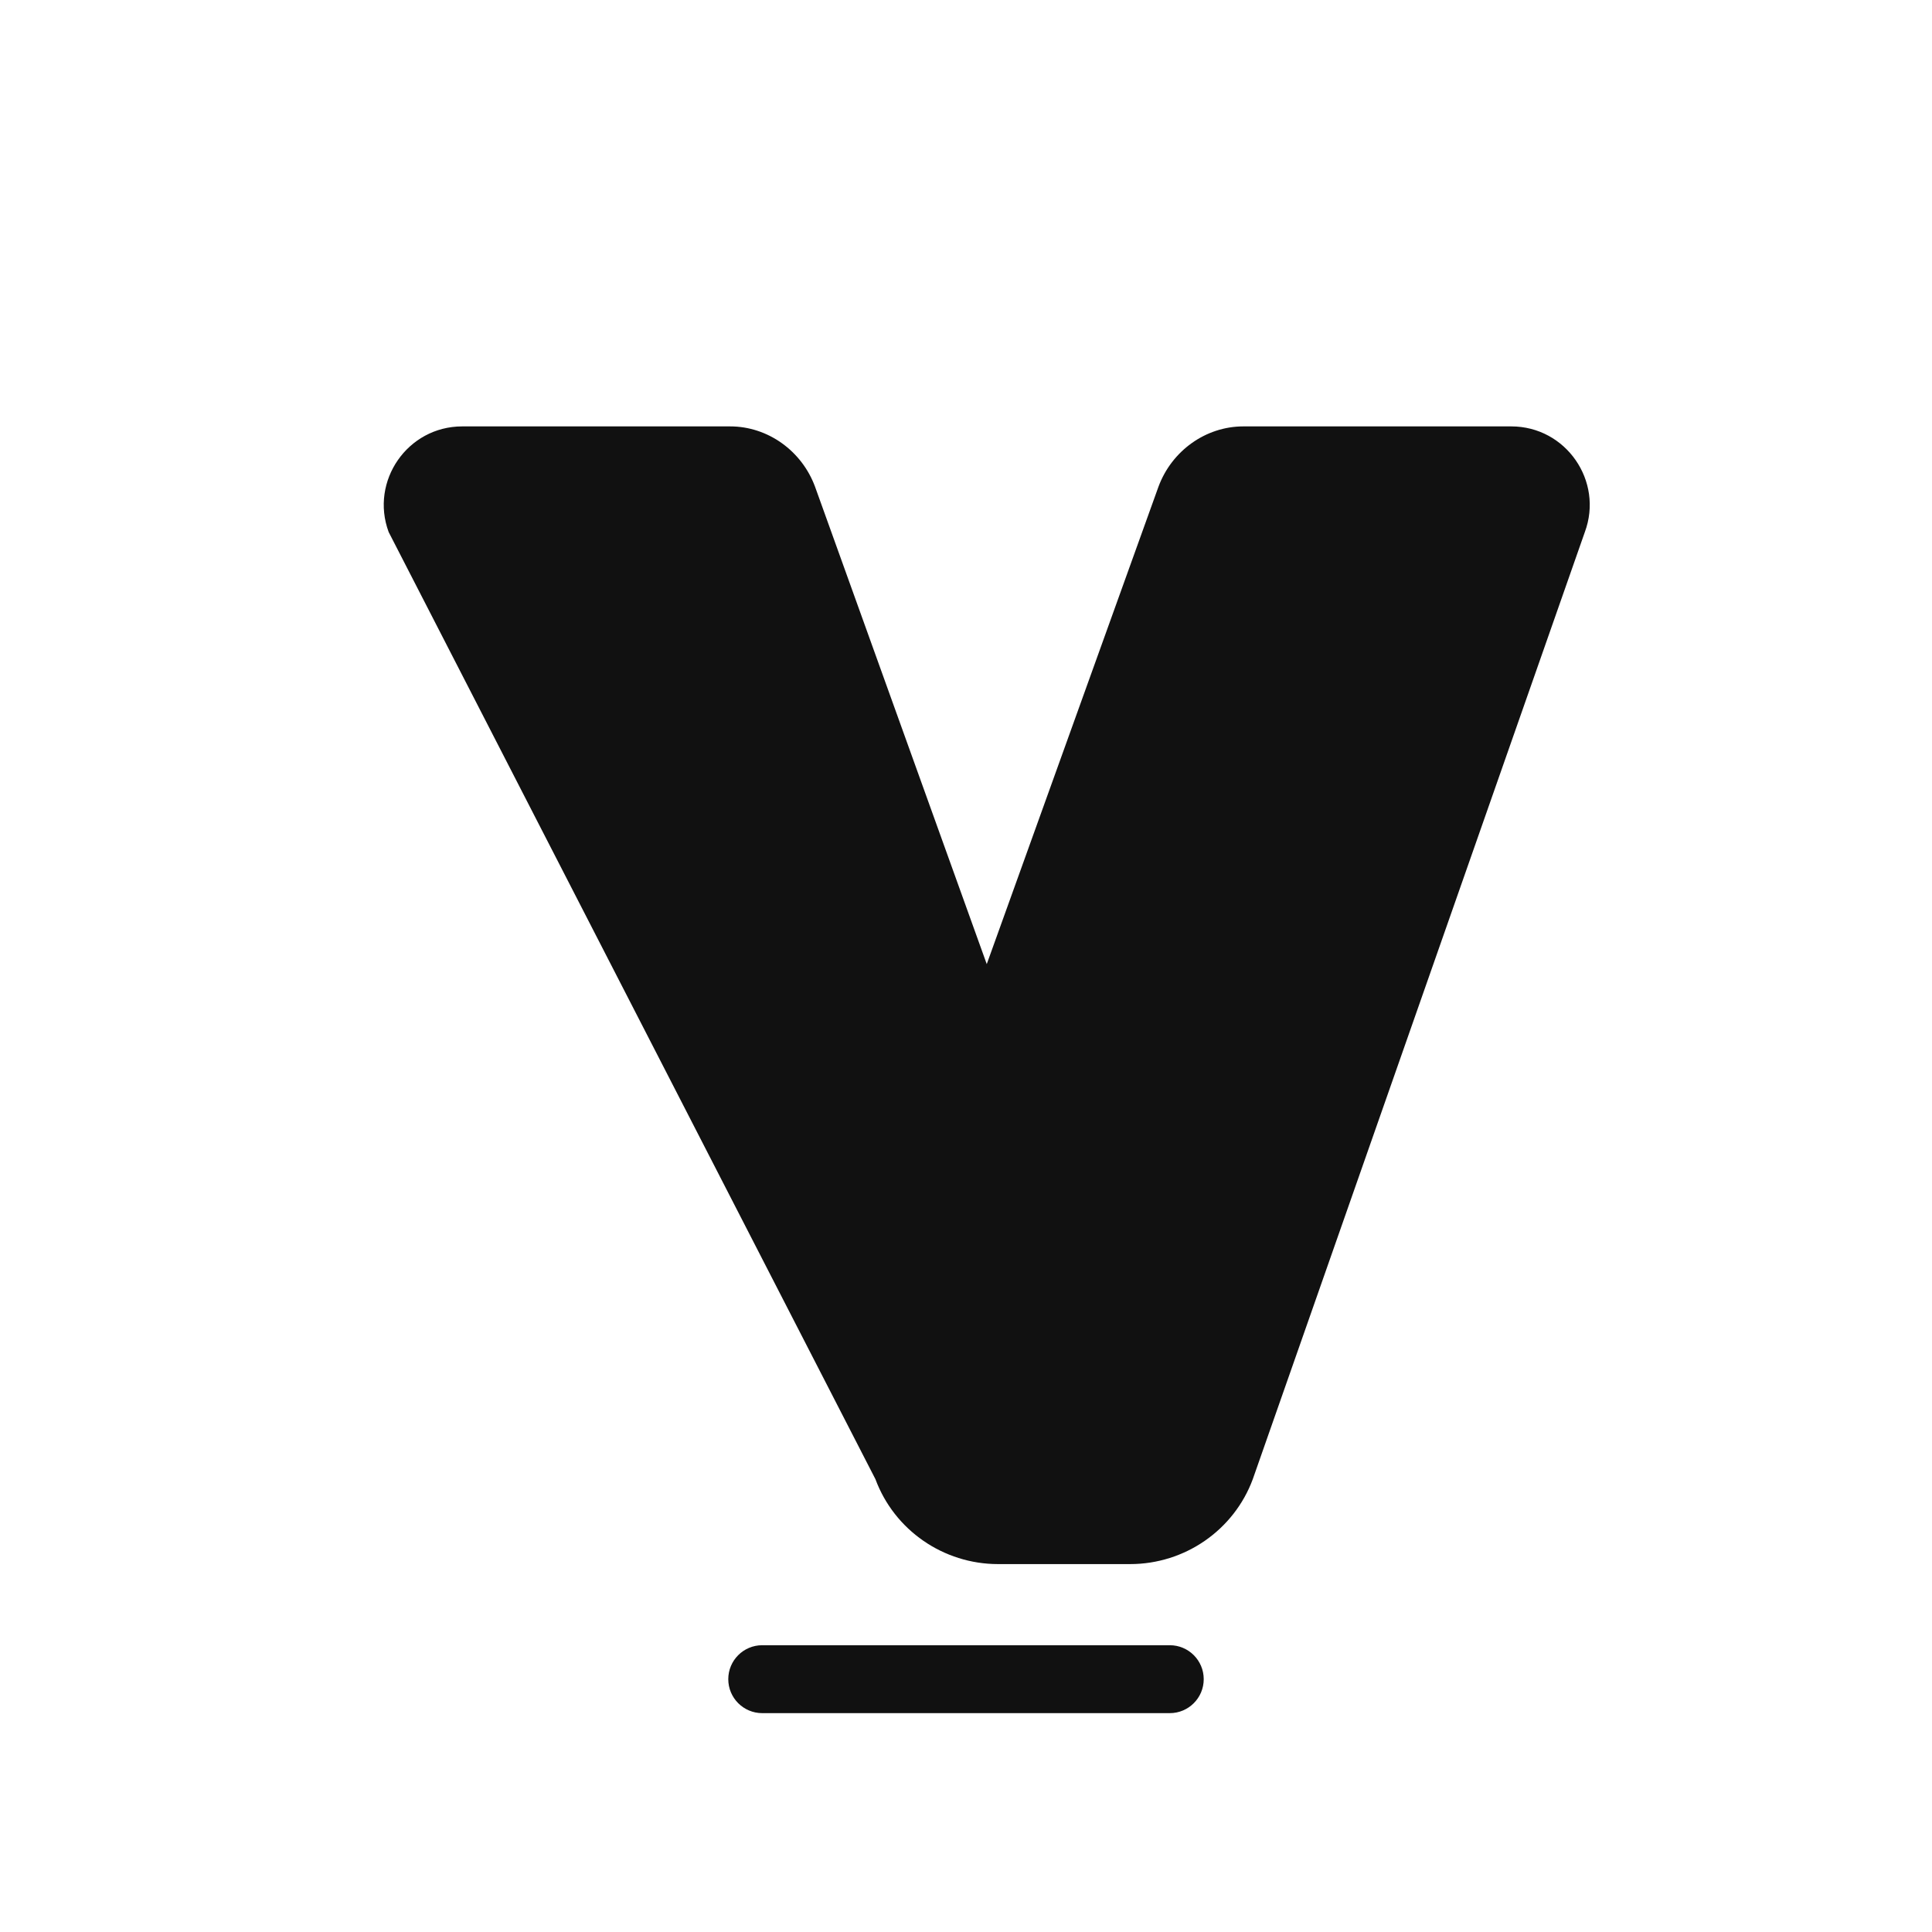
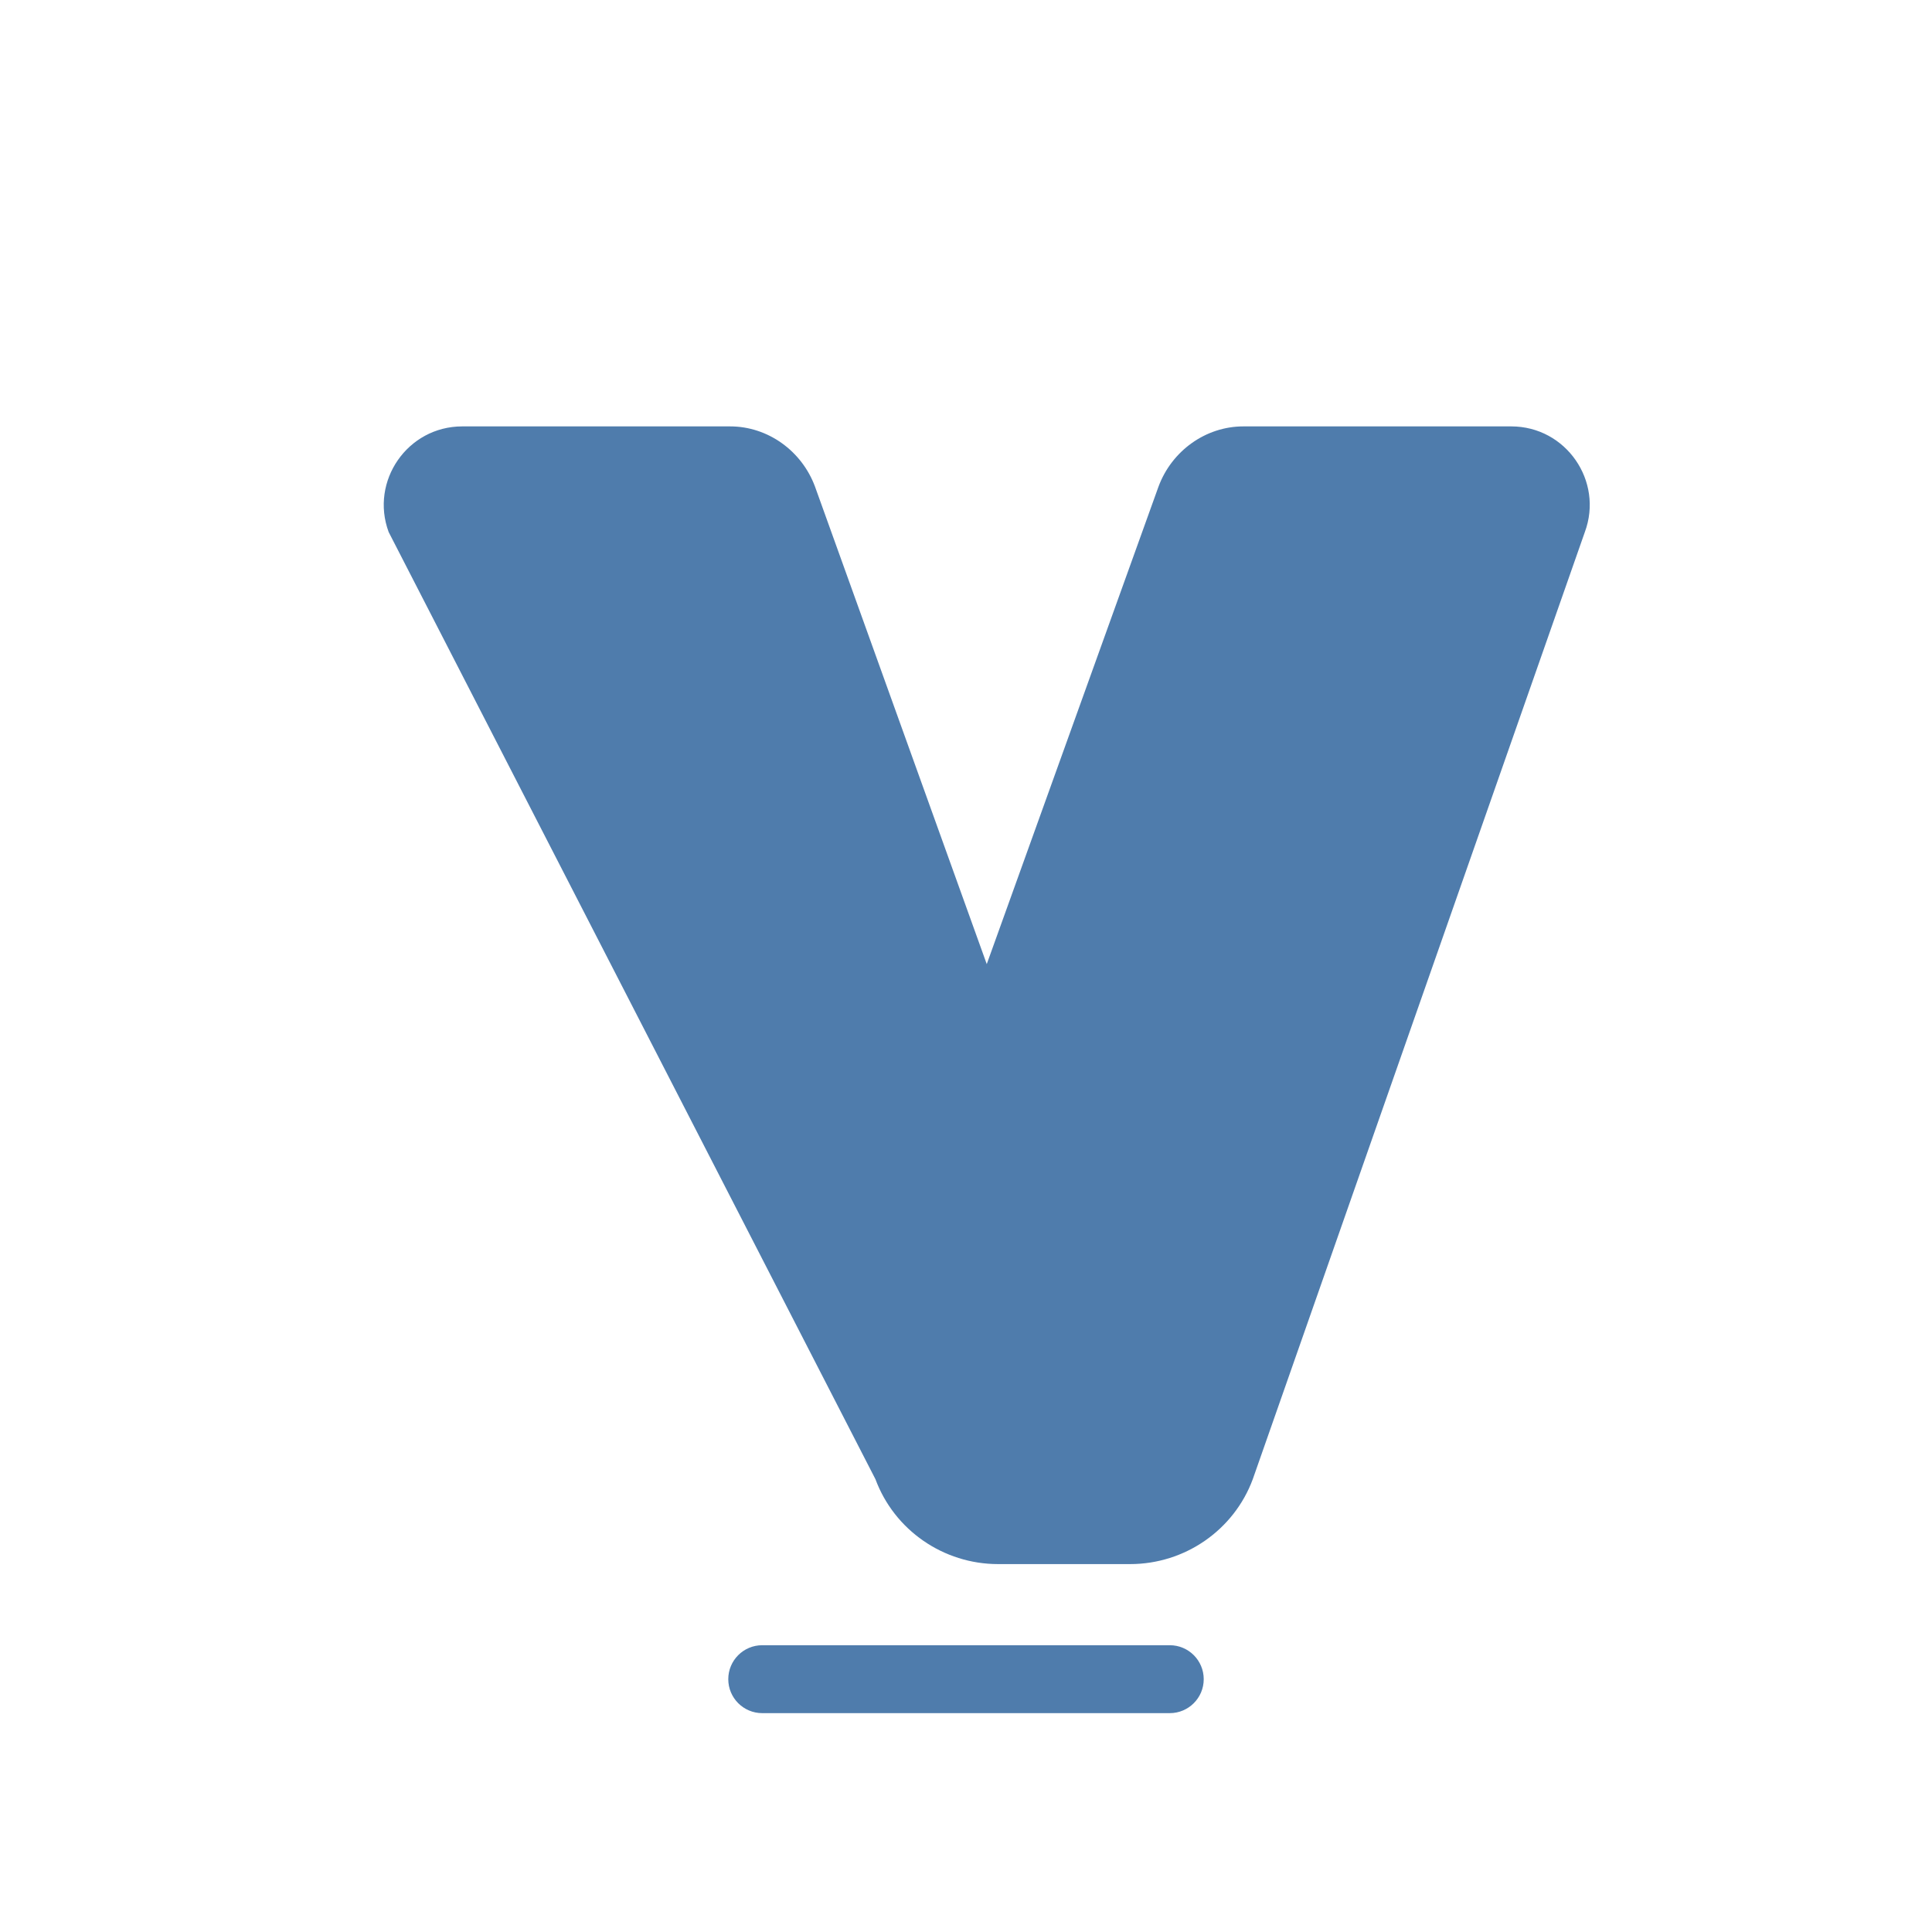
<svg xmlns="http://www.w3.org/2000/svg" width="1024" height="1024" viewBox="0 0 1024 1024">
-   <path d="M245 226h142c20 0 38 13 45 32l91 253 91-253c7-19 25-32 45-32h142c29 0 49 29 39 56L664 784c-10 27-36 45-65 45h-70c-29 0-55-18-65-45L206 282c-10-27 10-56 39-56z" fill="#111111" />
-   <rect x="386" y="872" width="252" height="36" rx="18" fill="#111111" />
+   <path d="M245 226h142c20 0 38 13 45 32l91 253 91-253c7-19 25-32 45-32h142c29 0 49 29 39 56L664 784c-10 27-36 45-65 45h-70c-29 0-55-18-65-45L206 282c-10-27 10-56 39-56z" fill="#4F7CAC" />
+   <rect x="386" y="872" width="252" height="36" rx="18" fill="#4F7CAC" />
</svg>
